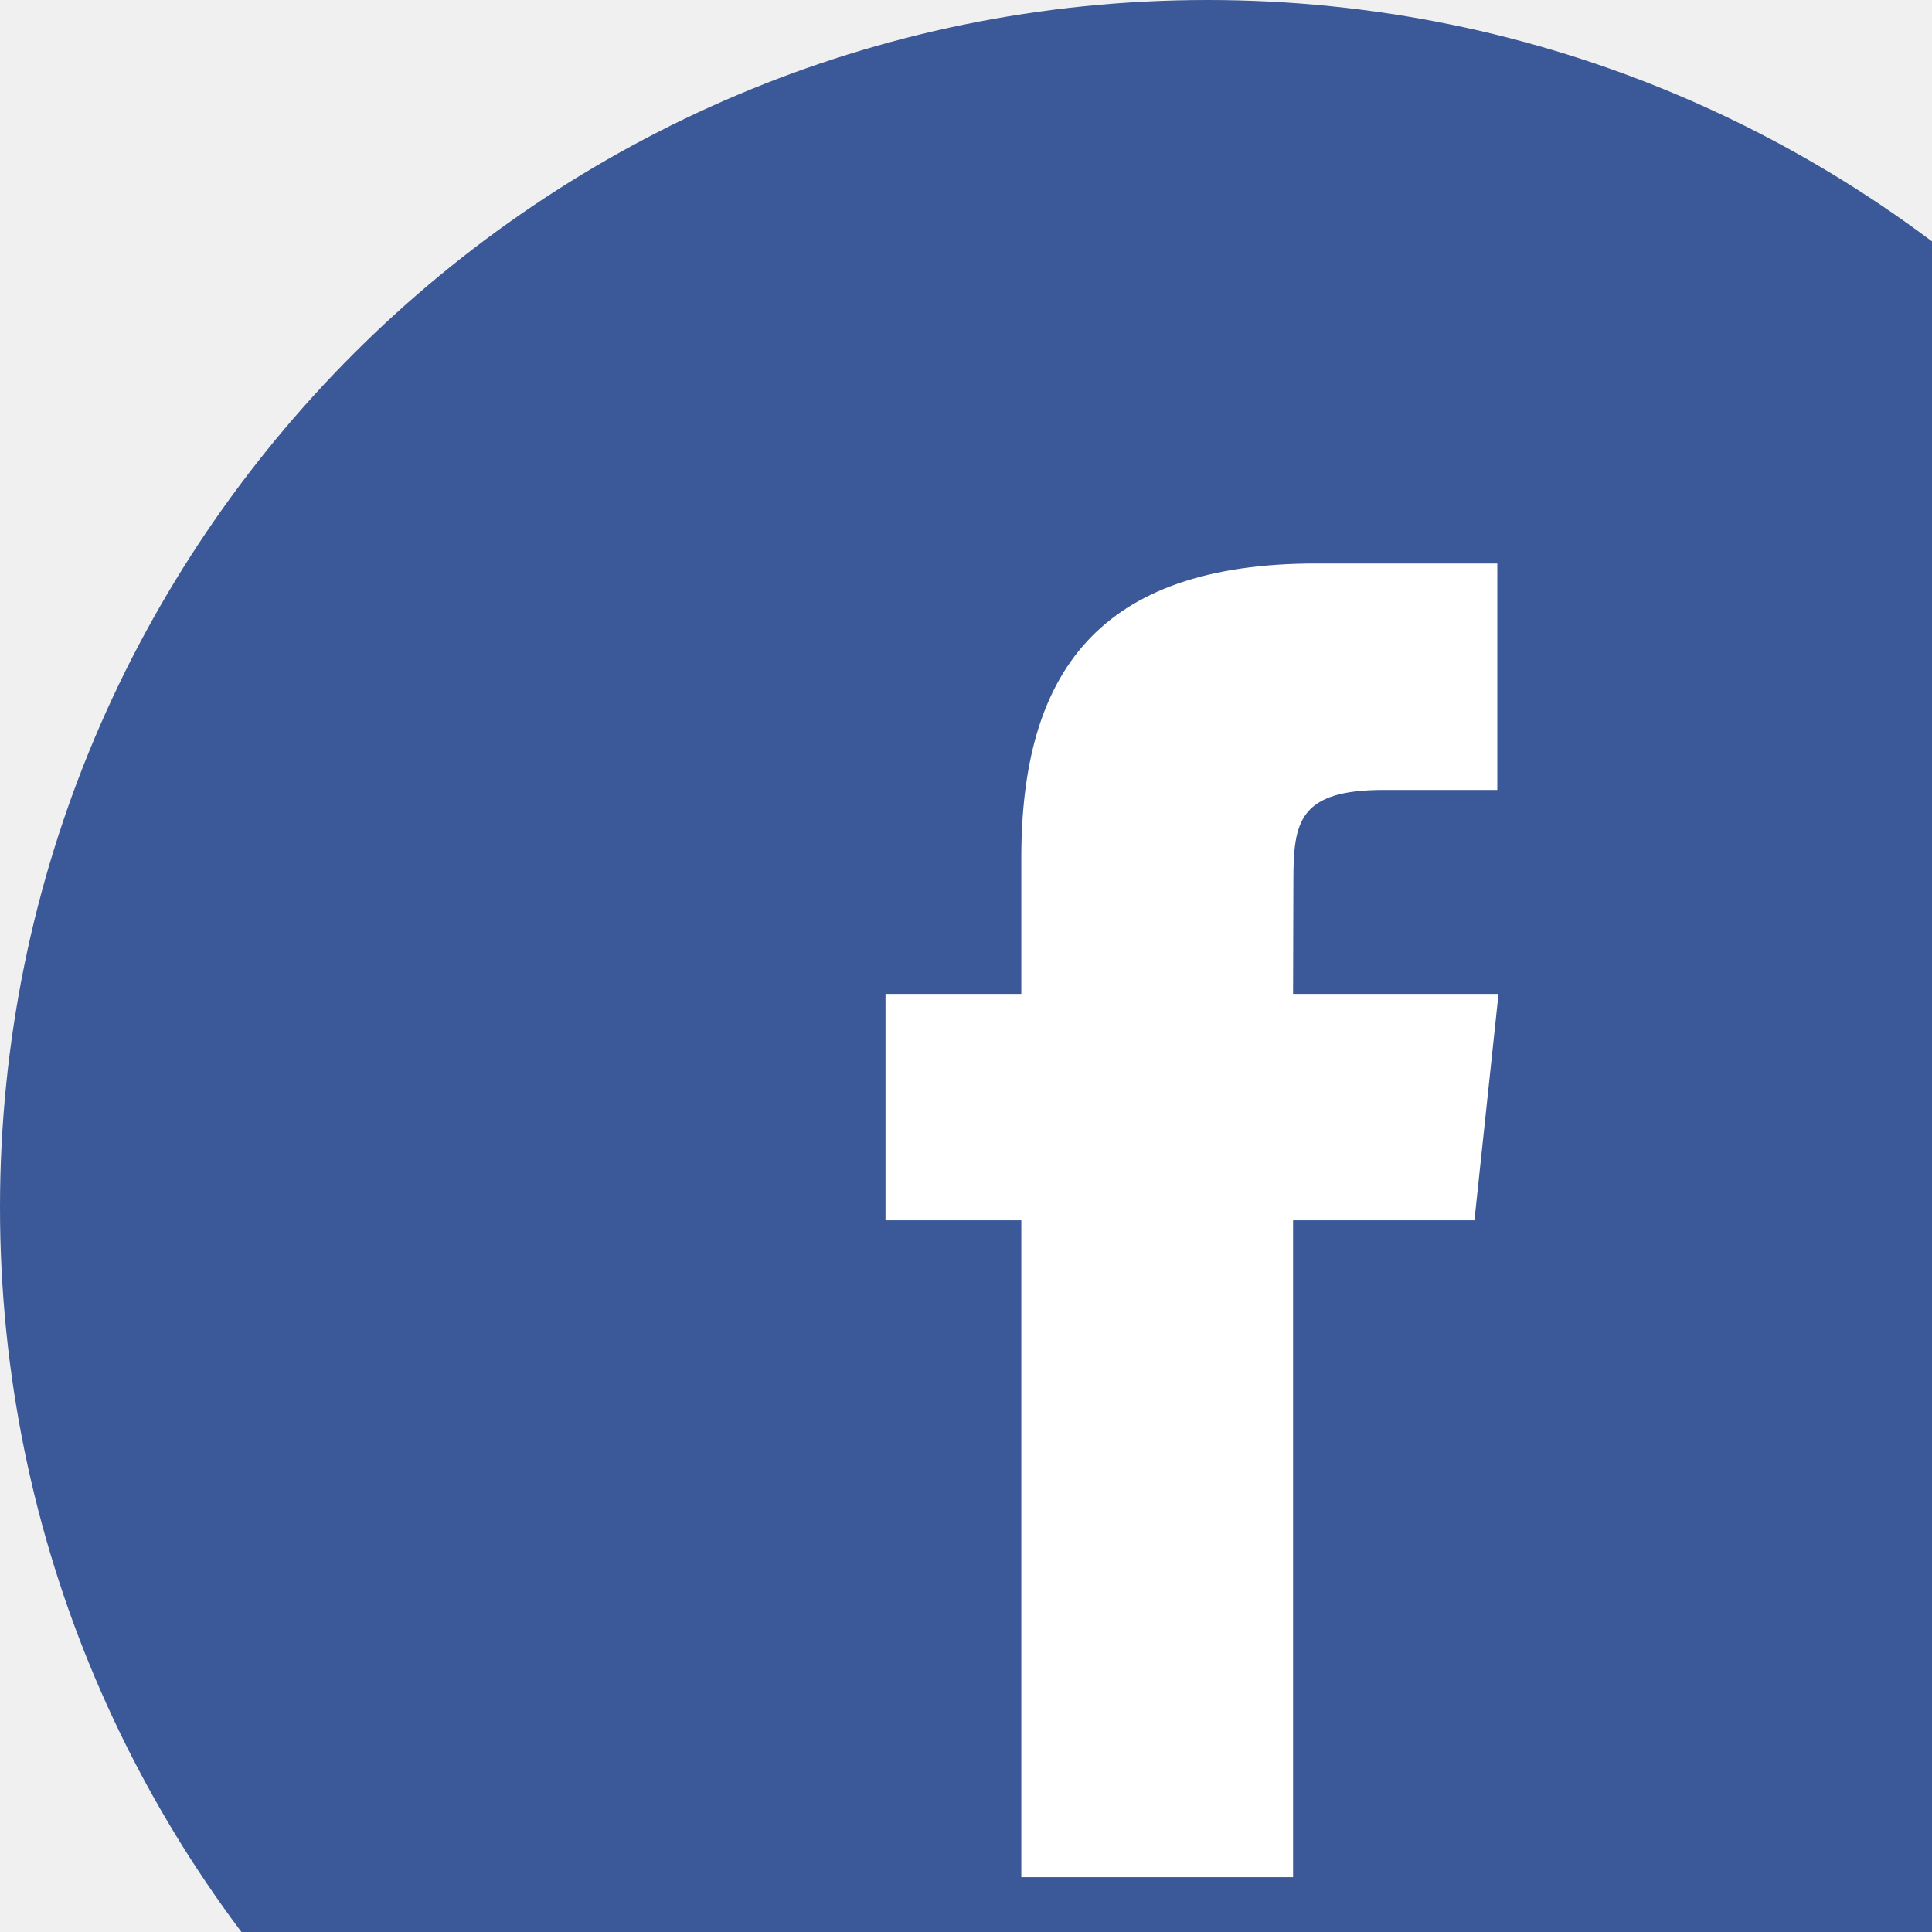
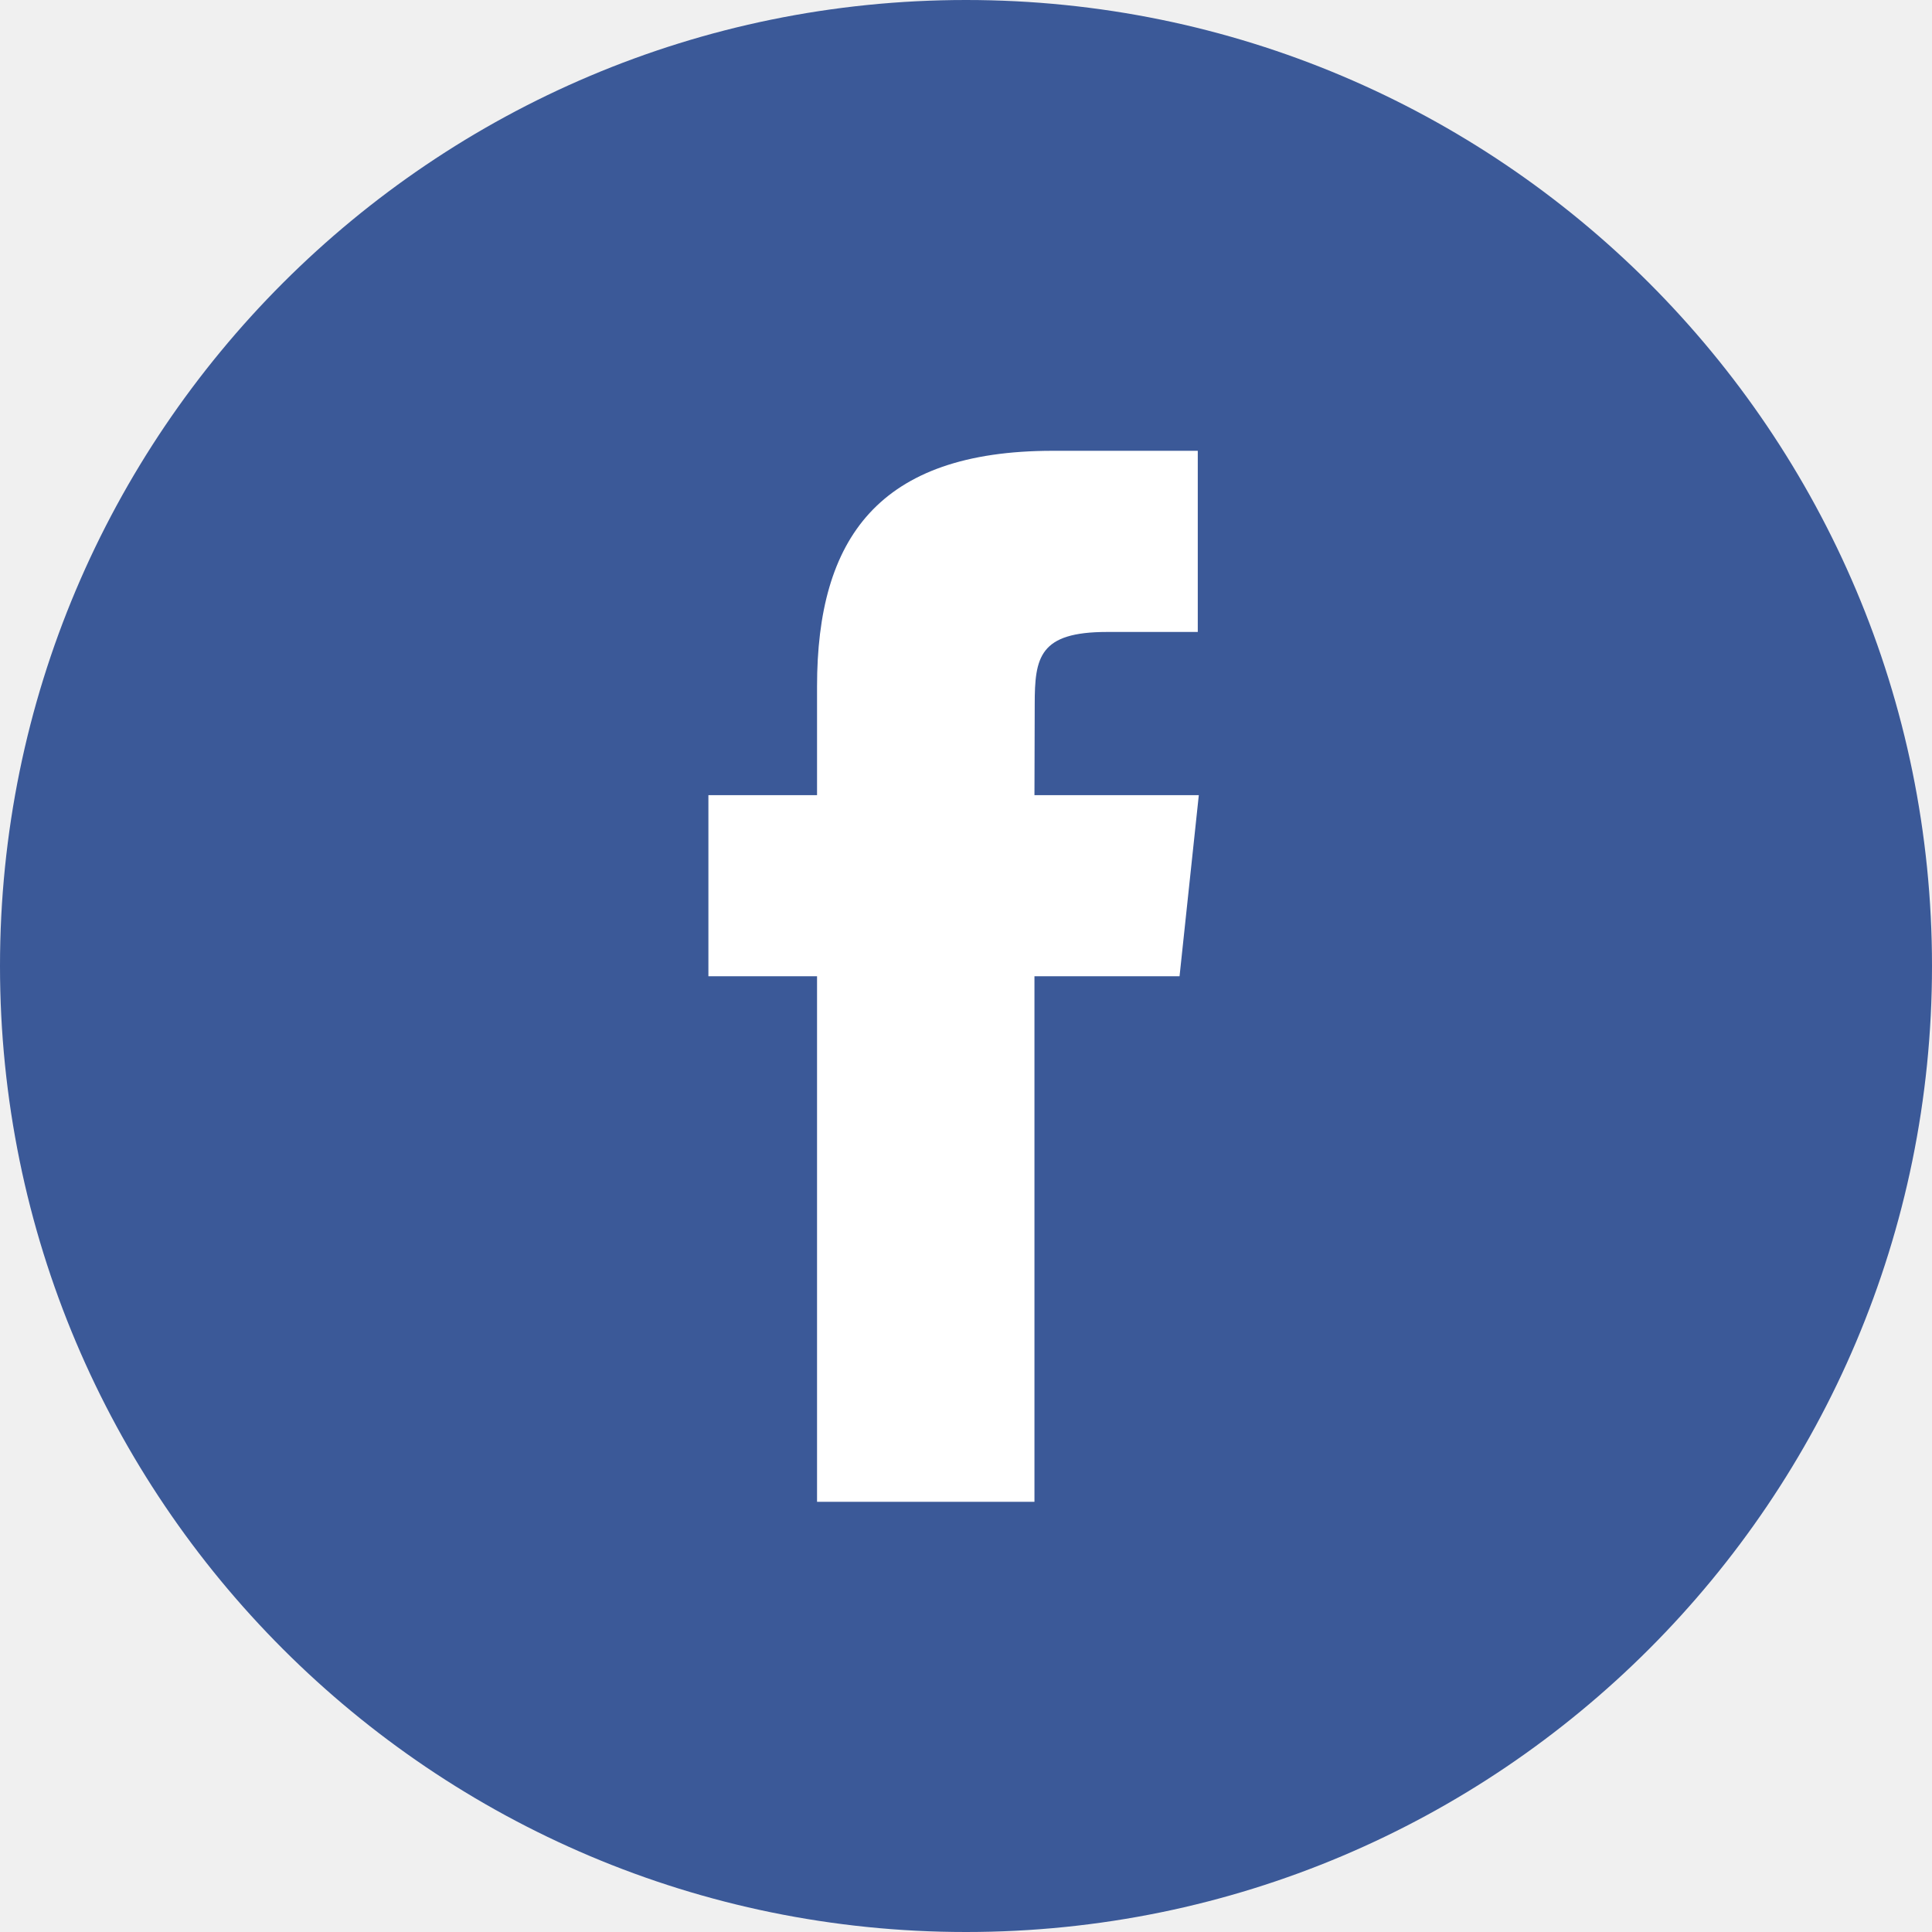
- <svg xmlns="http://www.w3.org/2000/svg" width="24" height="24" viewBox="0 0 24 24">
-   <g fill="none" fill-rule="evenodd">
-     <path d="M0 15C0 6.716 6.716 0 15 0c8.284 0 15 6.716 15 15 0 8.284-6.716 15-15 15-8.284 0-15-6.716-15-15z" fill="#3B5998" />
-     <path d="M16.063 23.32v-8.161h2.253l.299-2.812h-2.552l.004-1.408c0-.733.07-1.126 1.123-1.126H18.6V7h-2.253c-2.707 0-3.66 1.364-3.66 3.658v1.689H11v2.812h1.687v8.16h3.376z" fill="#FFF" />
+ <svg xmlns="http://www.w3.org/2000/svg" width="30px" height="30px" viewBox="0 0 30 30" version="1.1">
+   <defs />
+   <g id="Symbols" stroke="none" stroke-width="1" fill="none" fill-rule="evenodd">
+     <g id="ic-Facebook">
+       <g>
+         <path d="M0,15 C0,6.716 6.716,0 15,0 C23.284,0 30,6.716 30,15 C30,23.284 23.284,30 15,30 C6.716,30 0,23.284 0,15 Z" id="back" fill="#3B5998" />
+         <path d="M16.063,23.32 L16.063,15.159 L18.316,15.159 L18.615,12.347 L16.063,12.347 L16.067,10.939 C16.067,10.206 16.137,9.813 17.19,9.813 L18.599,9.813 L18.599,7 L16.346,7 C13.639,7 12.687,8.364 12.687,10.658 L12.687,12.347 L11,12.347 L11,15.159 L12.687,15.159 L12.687,23.32 L16.063,23.32 Z" id="Shape" fill="#FFFFFF" />
+       </g>
+     </g>
  </g>
</svg>
